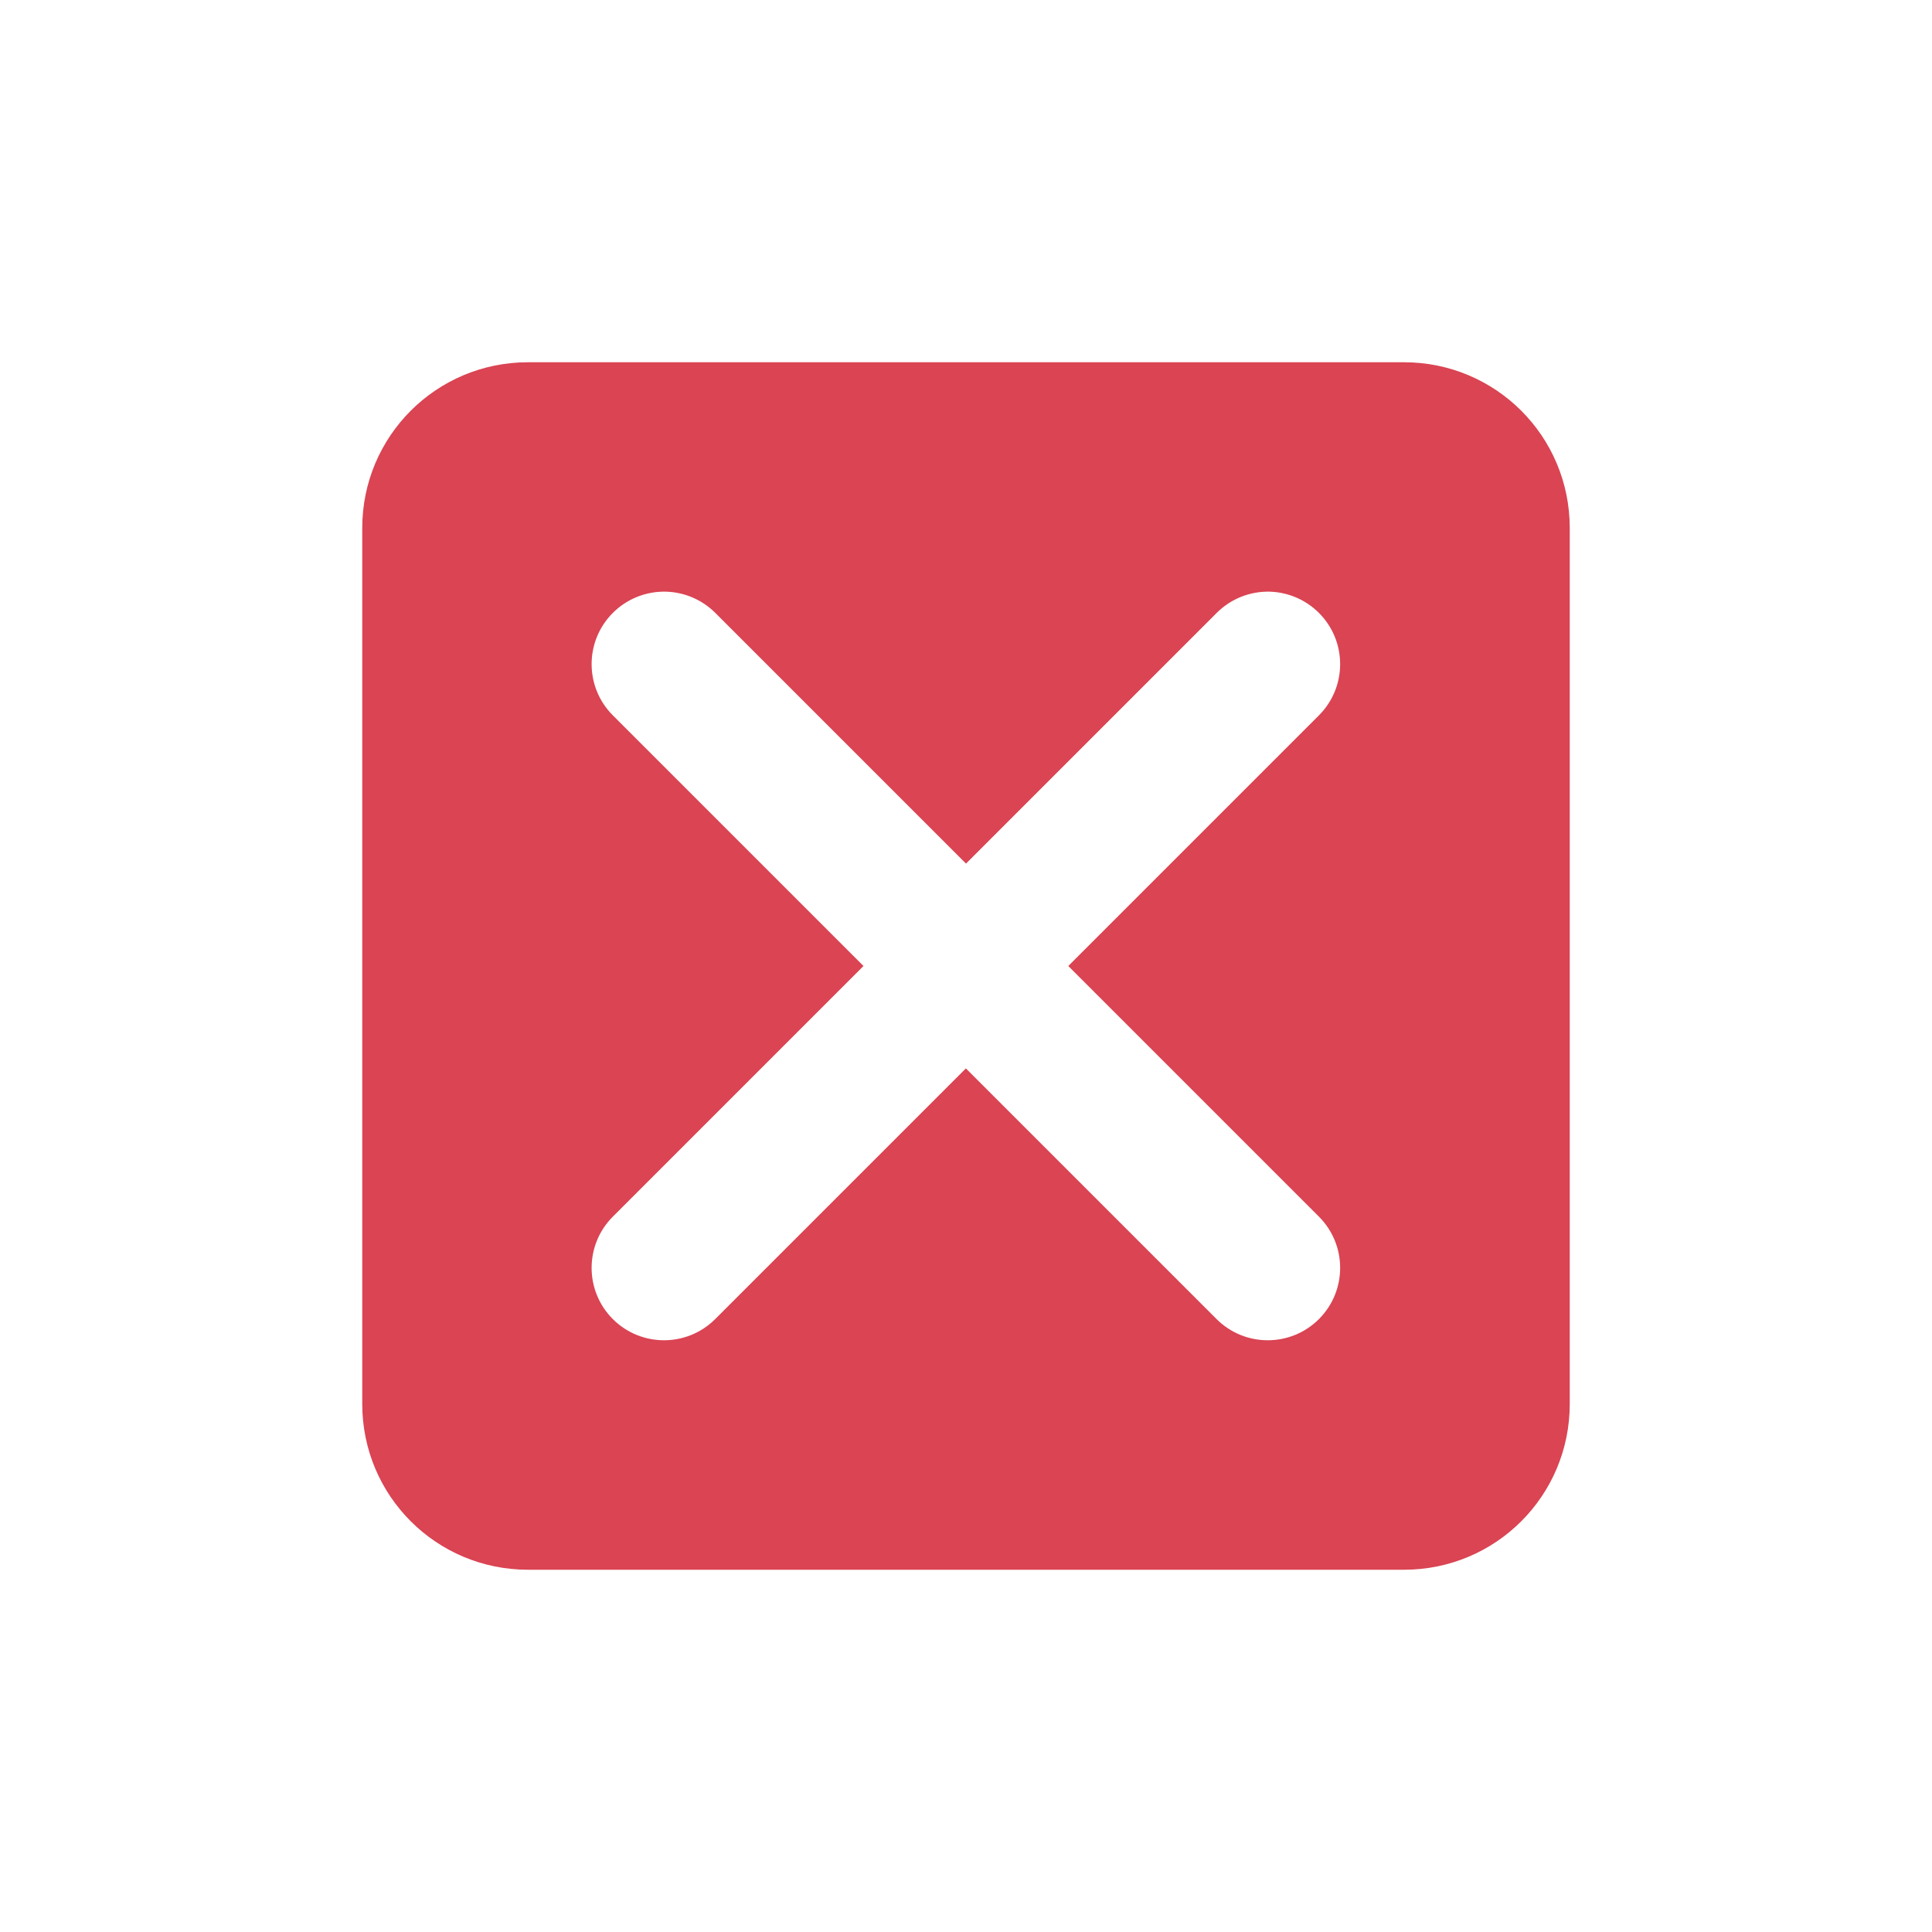
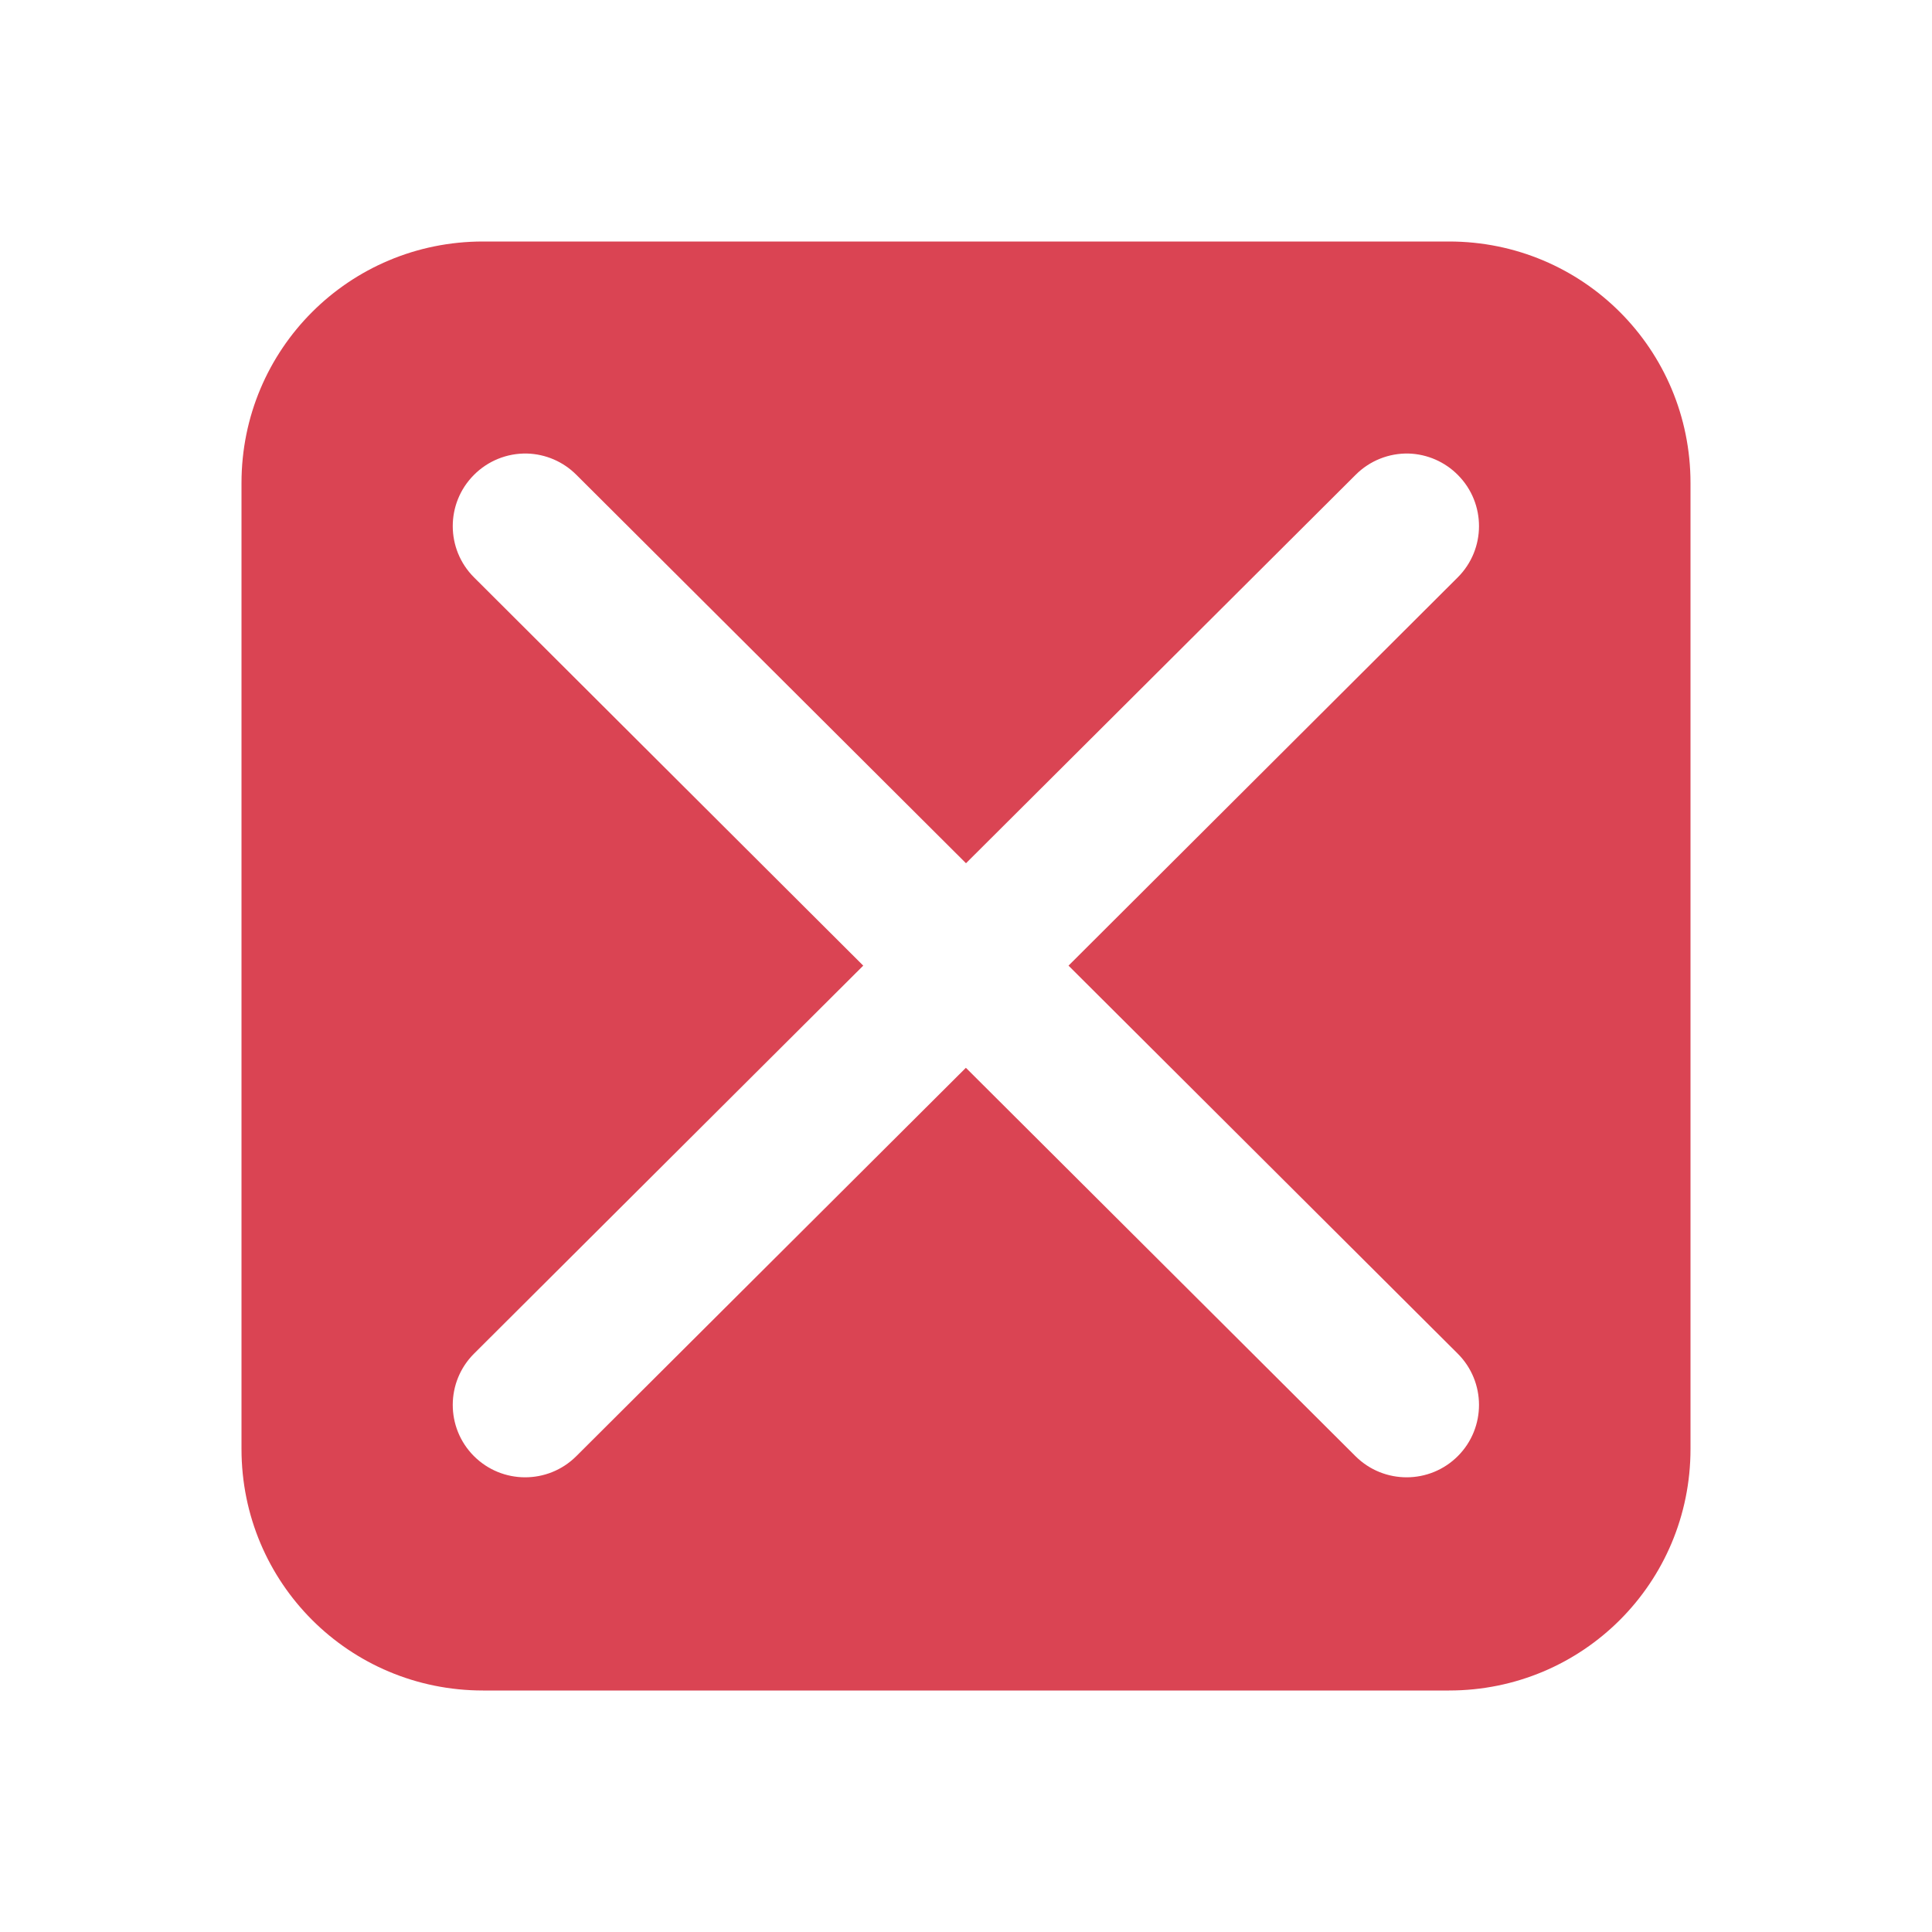
<svg xmlns="http://www.w3.org/2000/svg" version="1.1" viewBox="0 0 16 16">
  <style id="current-color-scheme" type="text/css">.ColorScheme-NegativeText {
            color:#da4453;
        }</style>
-   <path d="m4.373 3c-0.76 0-1.373 0.613-1.373 1.373v7.254c0 0.76 0.613 1.373 1.373 1.373h7.254c0.76 0 1.373-0.613 1.373-1.373v-7.254c0-0.76-0.613-1.373-1.373-1.373h-7.254zm1.143 1.9a0.6 0.6 0 0 1 0.408 0.176l2.076 2.076 2.076-2.076a0.6 0.6 0 0 1 0.439-0.176 0.6 0.6 0 0 1 0.408 0.176 0.6 0.6 0 0 1 0 0.848l-2.076 2.076 2.076 2.076a0.6 0.6 0 0 1 0 0.848 0.6 0.6 0 0 1-0.848 0l-2.076-2.076-2.076 2.076a0.6 0.6 0 0 1-0.848 0 0.6 0.6 0 0 1 0-0.848l2.076-2.076-2.076-2.076a0.6 0.6 0 0 1 0-0.848 0.6 0.6 0 0 1 0.439-0.176z" style="fill:currentColor" class="ColorScheme-NegativeText" />
+   <path d="m4 2c-1.108 0-2 0.892-2 2v8c0 1.108 0.892 2 2 2h8c1.108 0 2-0.892 2-2v-8c0-1.108-0.892-2-2-2h-8zm0.365 1.756a0.6 0.6 0 0 1 0.408 0.176l3.227 3.217 3.227-3.217a0.6 0.6 0 0 1 0.439-0.176 0.6 0.6 0 0 1 0.408 0.178 0.6 0.6 0 0 1-0.002 0.848l-3.223 3.215 3.223 3.213a0.6 0.6 0 0 1 0.002 0.848 0.6 0.6 0 0 1-0.848 0.002l-3.227-3.217-3.227 3.217a0.6 0.6 0 0 1-0.848-0.002 0.6 0.6 0 0 1 0.002-0.848l3.223-3.213-3.223-3.215a0.6 0.6 0 0 1-0.002-0.848 0.6 0.6 0 0 1 0.439-0.178z" style="fill:currentColor" class="ColorScheme-NegativeText" />
</svg>
